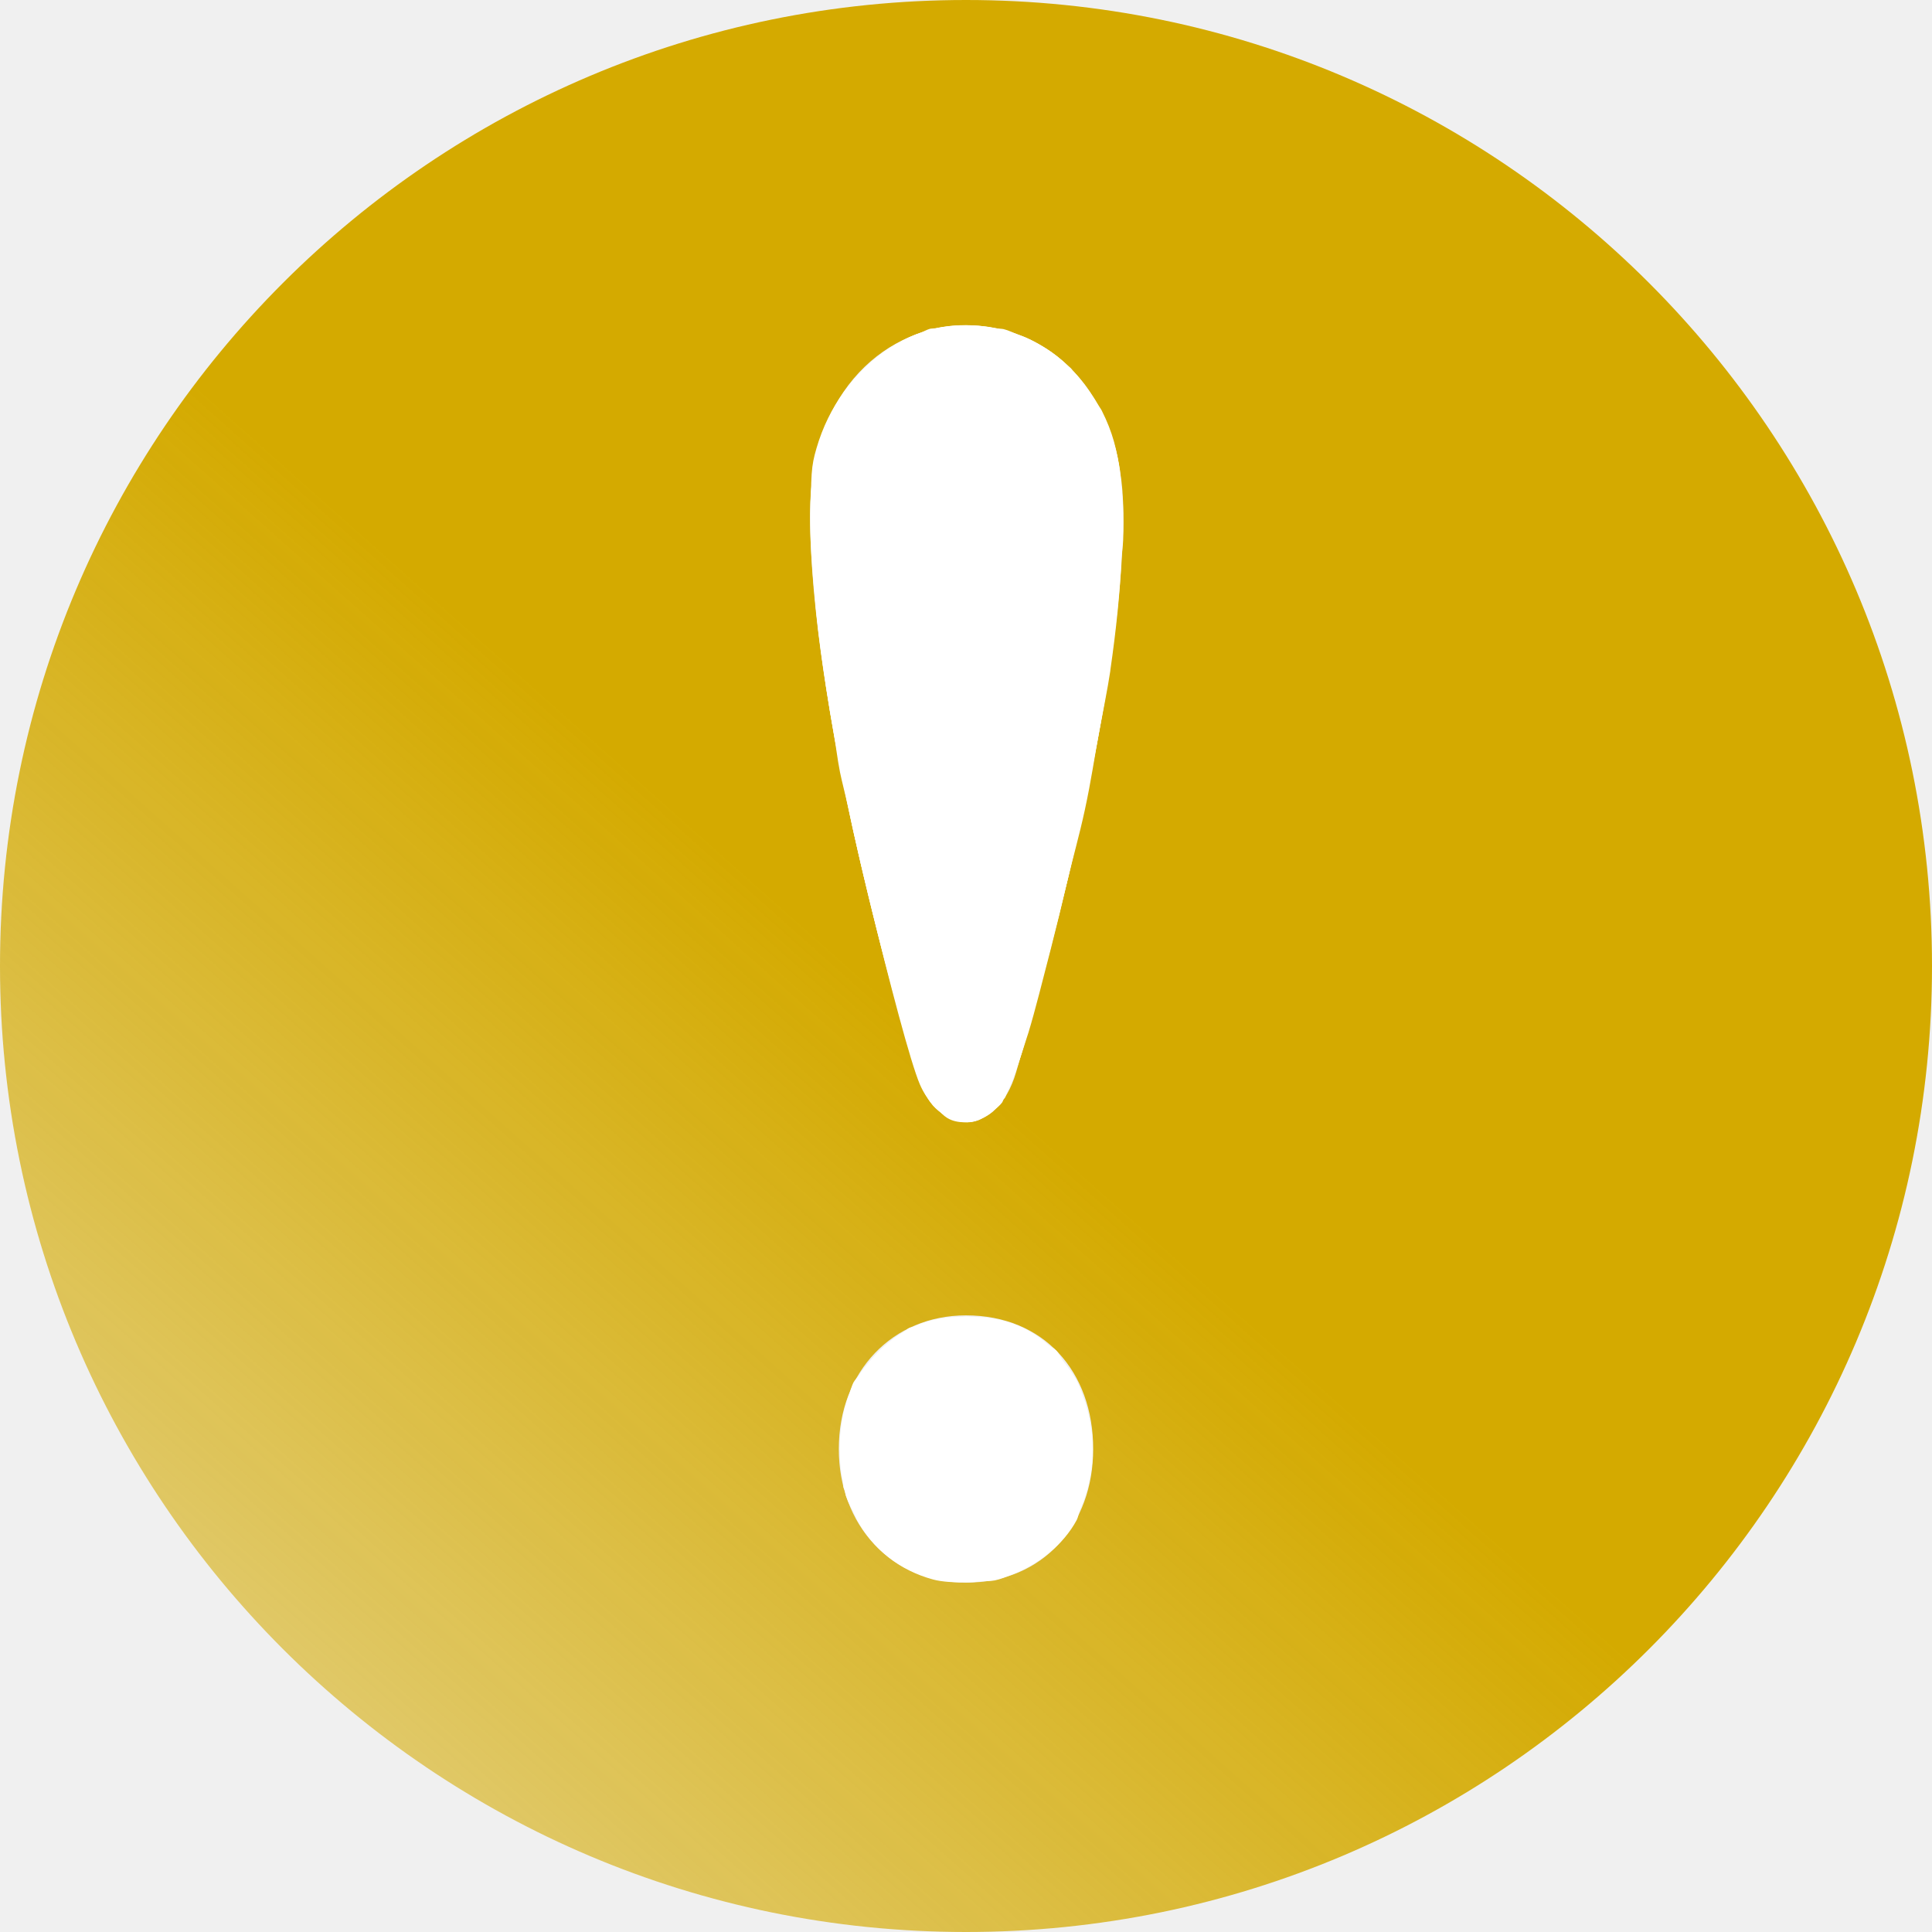
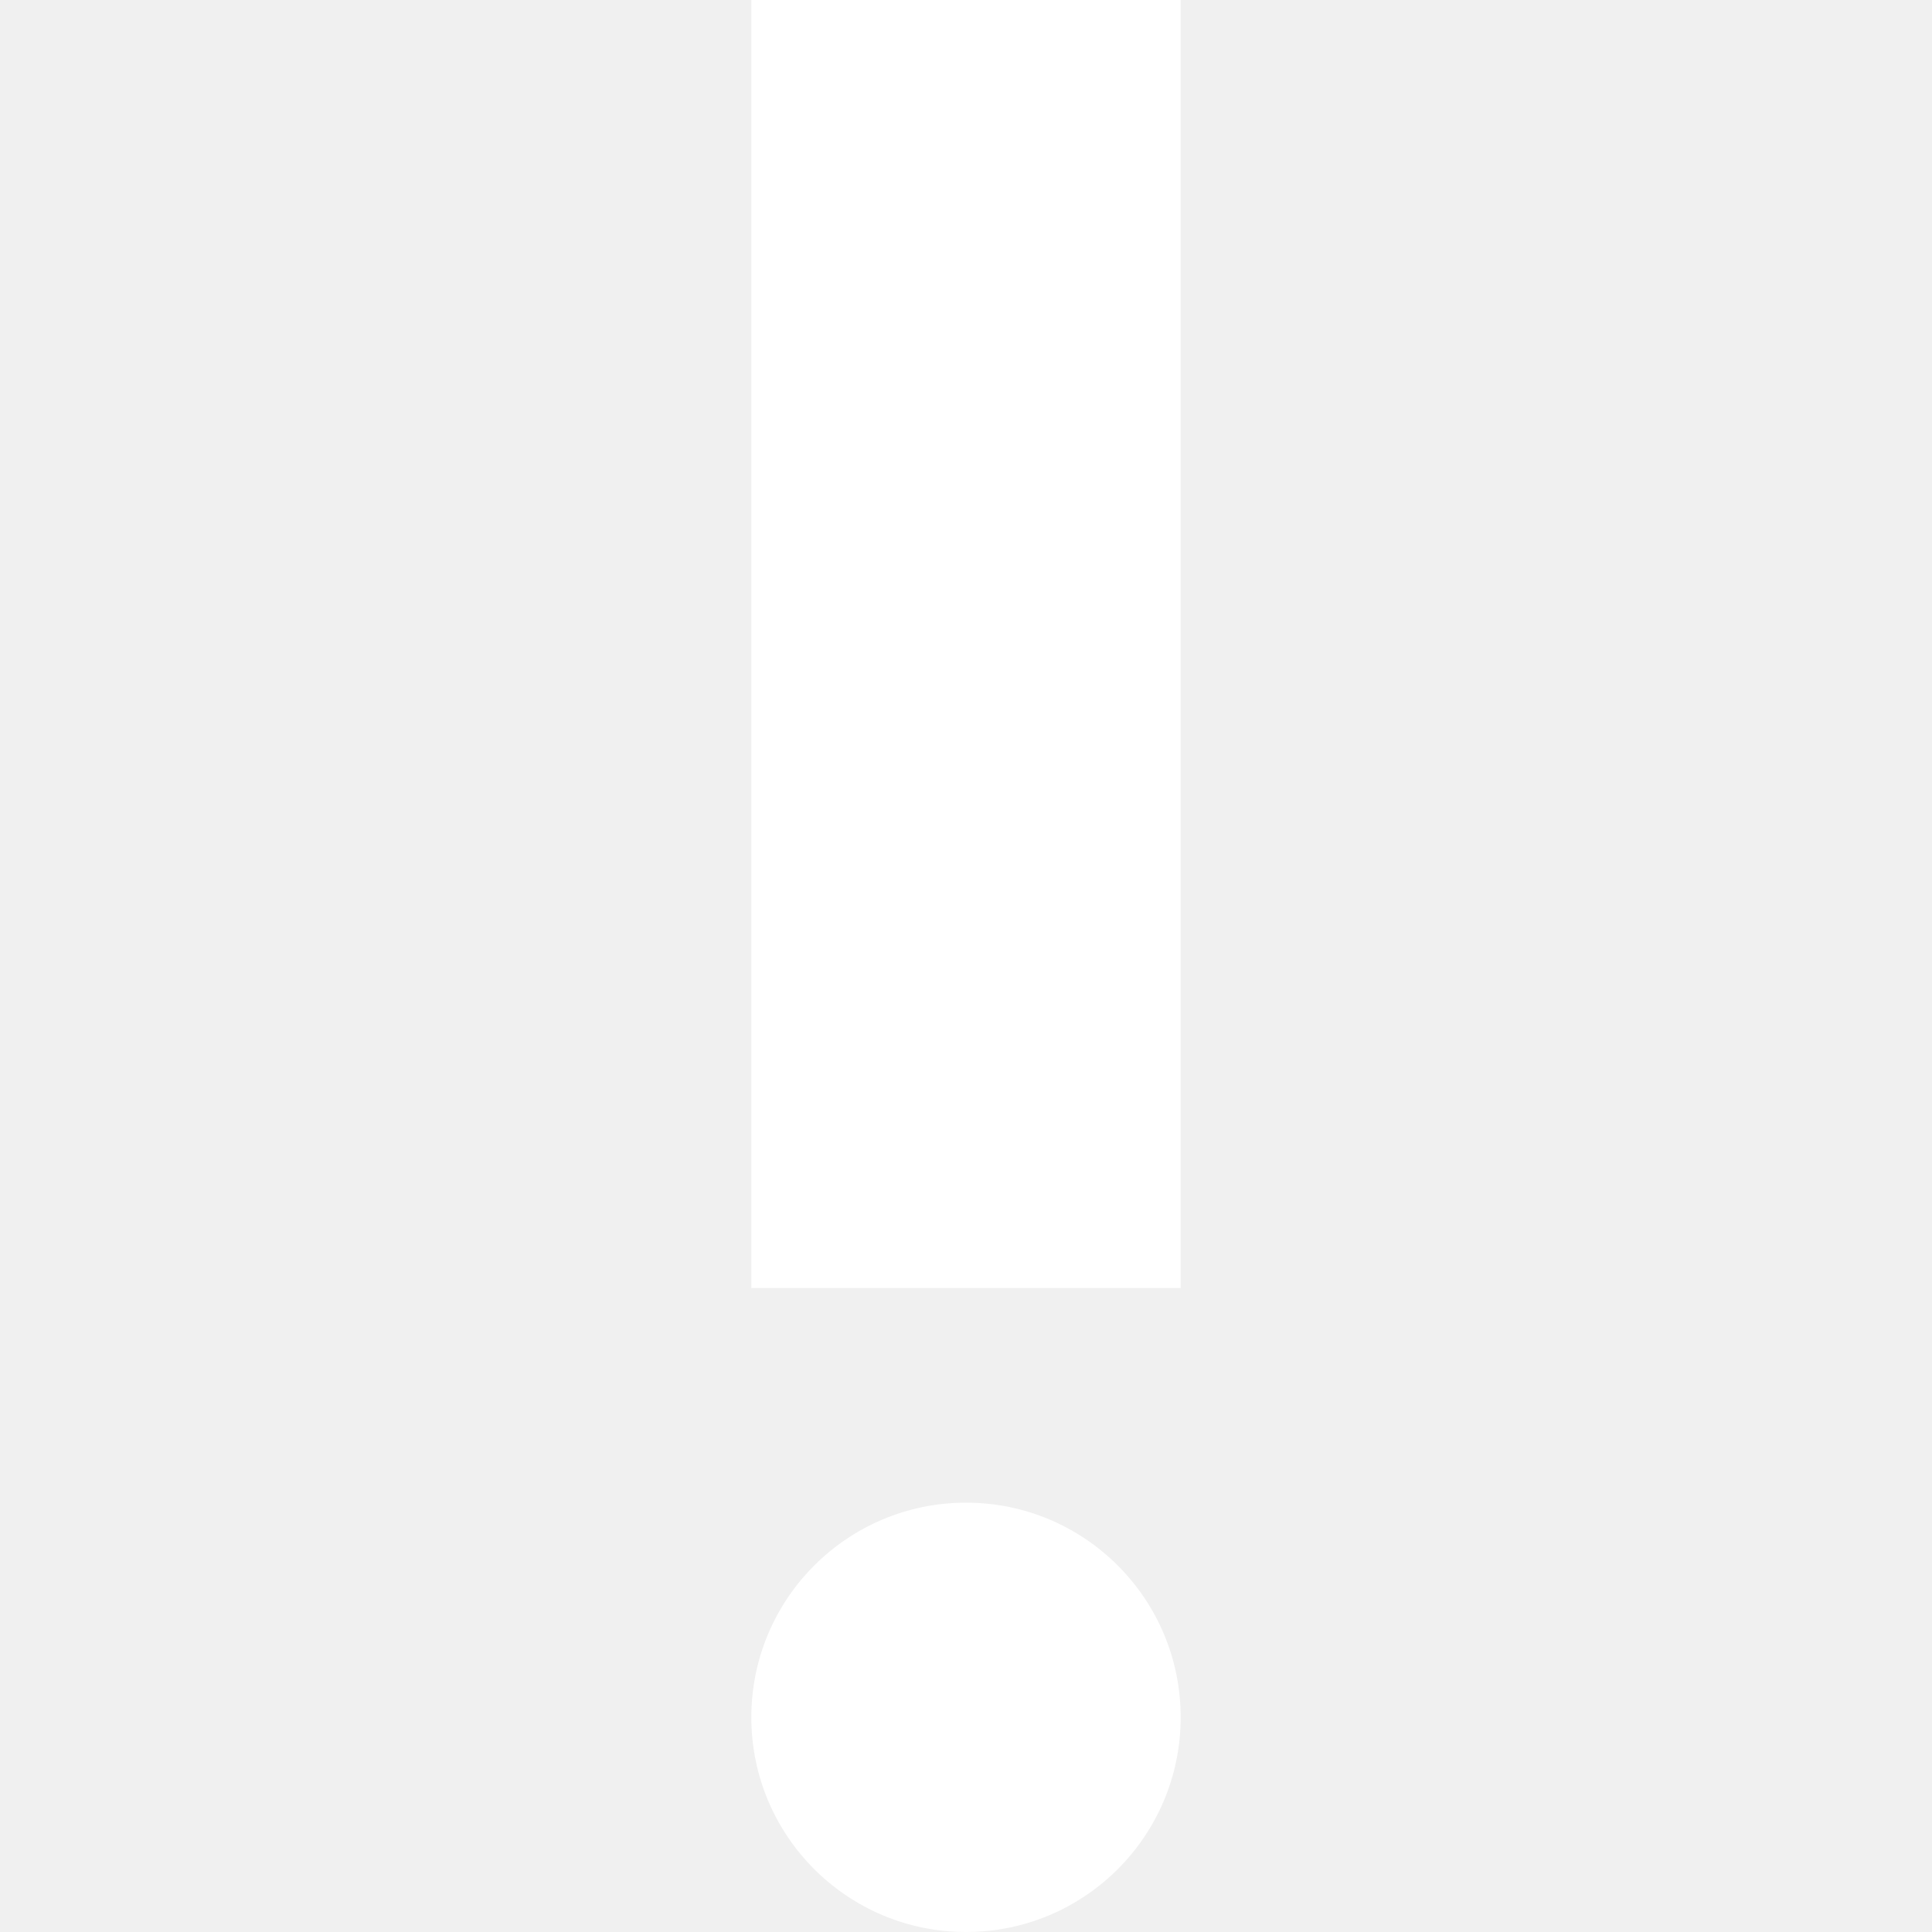
- <svg xmlns="http://www.w3.org/2000/svg" xmlns:xlink="http://www.w3.org/1999/xlink" version="1.1" id="Capa_1" x="0px" y="0px" viewBox="0 0 24 24" xml:space="preserve" width="24" height="24">
-   <defs id="defs947">
-     <linearGradient id="linearGradient955">
-       <stop style="stop-color:#d4aa00;stop-opacity:1;" offset="0" id="stop951" />
-       <stop style="stop-color:#d4aa00;stop-opacity:0;" offset="1" id="stop953" />
-     </linearGradient>
-     <linearGradient xlink:href="#linearGradient955" id="linearGradient957" x1="-5.034" y1="-1.887" x2="-22.292" y2="17.528" gradientUnits="userSpaceOnUse" />
-     <linearGradient xlink:href="#linearGradient955" id="linearGradient1210" gradientUnits="userSpaceOnUse" x1="-5.034" y1="-1.887" x2="-22.292" y2="17.528" />
-   </defs>
-   <g id="g914">
+ <svg xmlns="http://www.w3.org/2000/svg" version="1.1" id="Capa_1" x="0px" y="0px" viewBox="0 0 384 384" style="enable-background:new 0 0 384 384;" xml:space="preserve">
+   <defs id="defs1640" />
+   <g id="g1599" style="fill:#ffffff">
+     <g id="g1597" style="fill:#ffffff">
+       <circle cx="192" cy="341.333" r="42.667" id="circle1595" style="fill:#ffffff" />
+     </g>
+   </g>
+   <g id="g1605" style="fill:#ffffff">
+     <g id="g1603" style="fill:#ffffff">
+       <rect x="149.333" width="85.333" height="256" id="rect1601" style="fill:#ffffff" />
+     </g>
+   </g>
+   <g id="g1607">
</g>
-   <g id="g916">
+   <g id="g1609">
</g>
-   <g id="g918">
+   <g id="g1611">
</g>
-   <g id="g920">
+   <g id="g1613">
</g>
-   <g id="g922">
+   <g id="g1615">
</g>
-   <g id="g924">
+   <g id="g1617">
</g>
-   <g id="g926">
+   <g id="g1619">
</g>
-   <g id="g928">
+   <g id="g1621">
</g>
-   <g id="g930">
+   <g id="g1623">
</g>
-   <g id="g932">
+   <g id="g1625">
</g>
-   <g id="g934">
+   <g id="g1627">
</g>
-   <g id="g936">
+   <g id="g1629">
</g>
-   <g id="g938">
+   <g id="g1631">
</g>
-   <g id="g940">
+   <g id="g1633">
</g>
-   <g id="g942">
+   <g id="g1635">
</g>
-   <g id="g1217" transform="translate(10.42968,16.35352)">
-     <g transform="translate(-10.42968,-16.35352)" style="fill:url(#linearGradient957);fill-opacity:1" id="g912">
-       <path id="path910" d="M 12,0 C 5.373,0 0,5.373 0,12 0,18.627 5.373,24 12,24 18.627,24 24,18.627 24,12 24,5.373 18.627,0 12,0 Z m 0,19.66 c -0.938,0 -1.58,-0.723 -1.58,-1.66 0,-0.964 0.669,-1.66 1.58,-1.66 0.963,0 1.58,0.696 1.58,1.66 0,0.938 -0.617,1.66 -1.58,1.66 z m 0.622,-6.339 c -0.239,0.815 -0.992,0.829 -1.243,0 -0.289,-0.956 -1.316,-4.585 -1.316,-6.942 0,-3.11 3.891,-3.125 3.891,0 -0.001,2.371 -1.083,6.094 -1.332,6.942 z" style="fill:url(#linearGradient1210);fill-opacity:1" />
-     </g>
-     <path id="path1198" d="m 1.365,-2.489 c -0.251,-0.124 -0.327,-0.271 -0.551,-1.064 -0.664,-2.355 -1.043,-4.29 -1.147,-5.865 -0.077,-1.159 0.097,-1.789 0.643,-2.335 0.48,-0.48 1.075,-0.648 1.713,-0.485 0.565,0.144 0.974,0.498 1.241,1.073 0.194,0.417 0.236,0.661 0.231,1.351 -0.009,1.404 -0.422,3.612 -1.173,6.28 -0.175,0.62 -0.25,0.795 -0.407,0.945 -0.186,0.178 -0.338,0.205 -0.551,0.099 z" style="fill:#ffffff;fill-opacity:1;stroke:#ffffff;stroke-width:0.031" />
-     <path id="path1200" d="m 1.563,-12.297 c -0.134,-4.9e-5 -0.257,0.013 -0.375,0.037 -0.017,0.003 -0.048,0.002 -0.062,0.006 -0.04,0.011 -0.076,0.035 -0.115,0.049 -0.075,0.025 -0.149,0.058 -0.221,0.096 -0.069,0.036 -0.136,0.072 -0.201,0.117 -0.396,0.273 -0.712,0.696 -0.861,1.211 -0.066,0.227 -0.07,0.309 -0.068,0.937 2.45e-4,0.087 0.014,0.178 0.016,0.264 0.008,0.279 0.022,0.567 0.055,0.889 0.026,0.262 0.072,0.579 0.117,0.873 0.029,0.19 0.06,0.384 0.096,0.586 0.03,0.165 0.041,0.287 0.076,0.467 0.023,0.114 0.067,0.279 0.094,0.406 0.081,0.383 0.177,0.791 0.279,1.209 0.246,1.015 0.502,1.988 0.619,2.262 0.039,0.091 0.096,0.179 0.16,0.254 0.014,0.016 0.033,0.027 0.047,0.041 0.041,0.042 0.082,0.087 0.125,0.113 0.063,0.039 0.133,0.051 0.205,0.053 0.058,0.001 0.116,-0.008 0.174,-0.029 0.007,-0.003 0.014,-0.009 0.021,-0.012 0.052,-0.022 0.102,-0.049 0.148,-0.088 0.006,-0.005 0.011,-0.012 0.018,-0.018 0.033,-0.029 0.067,-0.055 0.096,-0.092 0.005,-0.006 0.013,-0.033 0.018,-0.041 0.005,-0.008 0.013,-0.012 0.018,-0.02 0.008,-0.013 0.026,-0.078 0.035,-0.096 0.065,-0.135 0.143,-0.354 0.236,-0.652 0.006,-0.02 0.011,-0.034 0.018,-0.055 0.085,-0.279 0.179,-0.66 0.277,-1.037 0.072,-0.281 0.136,-0.545 0.207,-0.848 0.074,-0.311 0.144,-0.547 0.217,-0.883 0.079,-0.365 0.116,-0.635 0.174,-0.951 0.049,-0.261 0.109,-0.553 0.141,-0.768 10e-4,-0.007 9.46e-4,-0.013 0.002,-0.02 0.072,-0.499 0.12,-0.963 0.137,-1.385 0.004,-0.07 0.019,-0.153 0.021,-0.221 0.013,-0.315 -0.006,-0.582 -0.041,-0.83 -0.031,-0.28 -0.088,-0.505 -0.223,-0.773 -0.011,-0.022 -0.027,-0.041 -0.039,-0.062 -0.025,-0.044 -0.054,-0.087 -0.082,-0.129 -0.07,-0.108 -0.148,-0.207 -0.234,-0.297 -0.01,-0.01 -0.015,-0.023 -0.025,-0.033 -0.01,-0.01 -0.021,-0.016 -0.031,-0.025 -0.065,-0.062 -0.131,-0.119 -0.203,-0.17 -0.034,-0.024 -0.069,-0.047 -0.104,-0.068 -0.069,-0.043 -0.139,-0.082 -0.213,-0.115 -0.034,-0.015 -0.069,-0.026 -0.104,-0.039 -0.058,-0.022 -0.113,-0.051 -0.174,-0.066 -0.02,-0.005 -0.057,-0.004 -0.08,-0.008 -0.124,-0.025 -0.254,-0.039 -0.389,-0.039 z" style="fill:#ffffff;fill-opacity:1;stroke:#ffffff;stroke-width:0.031" />
-     <path id="path1205" d="m 1.58,0.016 c -0.018,0 -0.032,0.004 -0.049,0.004 -0.087,0.002 -0.171,0.002 -0.256,0.018 -0.131,0.019 -0.248,0.056 -0.357,0.105 -0.015,0.007 -0.032,0.007 -0.047,0.014 -0.019,0.009 -0.039,0.032 -0.059,0.043 -0.085,0.049 -0.169,0.11 -0.25,0.184 -0.071,0.062 -0.123,0.12 -0.184,0.191 -0.045,0.054 -0.089,0.108 -0.125,0.164 -0.019,0.03 -0.053,0.06 -0.068,0.09 -0.02,0.04 -0.032,0.09 -0.049,0.135 -0.007,0.017 -0.013,0.035 -0.02,0.053 -0.026,0.077 -0.048,0.155 -0.064,0.24 -0.006,0.031 -0.009,0.064 -0.014,0.096 -0.014,0.096 -0.023,0.191 -0.023,0.289 -1.3e-5,0.003 0,0.006 0,0.01 0,0.004 0.002,0.008 0.002,0.012 4.07e-4,0.136 0.014,0.267 0.041,0.393 0.004,0.018 0.002,0.05 0.006,0.064 0.003,0.013 0.012,0.024 0.016,0.037 0.006,0.022 0.007,0.047 0.014,0.068 0.027,0.08 0.066,0.147 0.102,0.219 0.015,0.029 0.025,0.06 0.041,0.088 0.202,0.356 0.516,0.606 0.926,0.719 0.115,0.032 0.286,0.039 0.457,0.035 0.039,-0.001 0.076,-0.006 0.115,-0.01 0.066,-0.005 0.14,-0.003 0.193,-0.014 0.068,-0.014 0.134,-0.043 0.201,-0.068 0.333,-0.126 0.642,-0.374 0.801,-0.67 0.021,-0.04 0.025,-0.087 0.043,-0.129 0.043,-0.093 0.079,-0.197 0.104,-0.305 0.014,-0.062 0.027,-0.121 0.035,-0.184 0.02,-0.144 0.022,-0.287 0.01,-0.428 -0.005,-0.052 -0.015,-0.101 -0.023,-0.152 -0.02,-0.117 -0.05,-0.229 -0.092,-0.338 -0.021,-0.057 -0.04,-0.112 -0.066,-0.166 -0.048,-0.095 -0.111,-0.178 -0.176,-0.26 -0.032,-0.041 -0.05,-0.094 -0.086,-0.131 -0.026,-0.026 -0.063,-0.04 -0.092,-0.064 -0.084,-0.075 -0.173,-0.138 -0.266,-0.188 -0.015,-0.008 -0.029,-0.016 -0.045,-0.023 -0.118,-0.056 -0.246,-0.098 -0.391,-0.119 -0.08,-0.015 -0.16,-0.014 -0.242,-0.018 -0.022,-5.53e-4 -0.04,-0.004 -0.062,-0.004 z" style="fill:#ffffff;fill-opacity:1;stroke:#ffffff;stroke-width:0.031" />
-   </g>
</svg>
